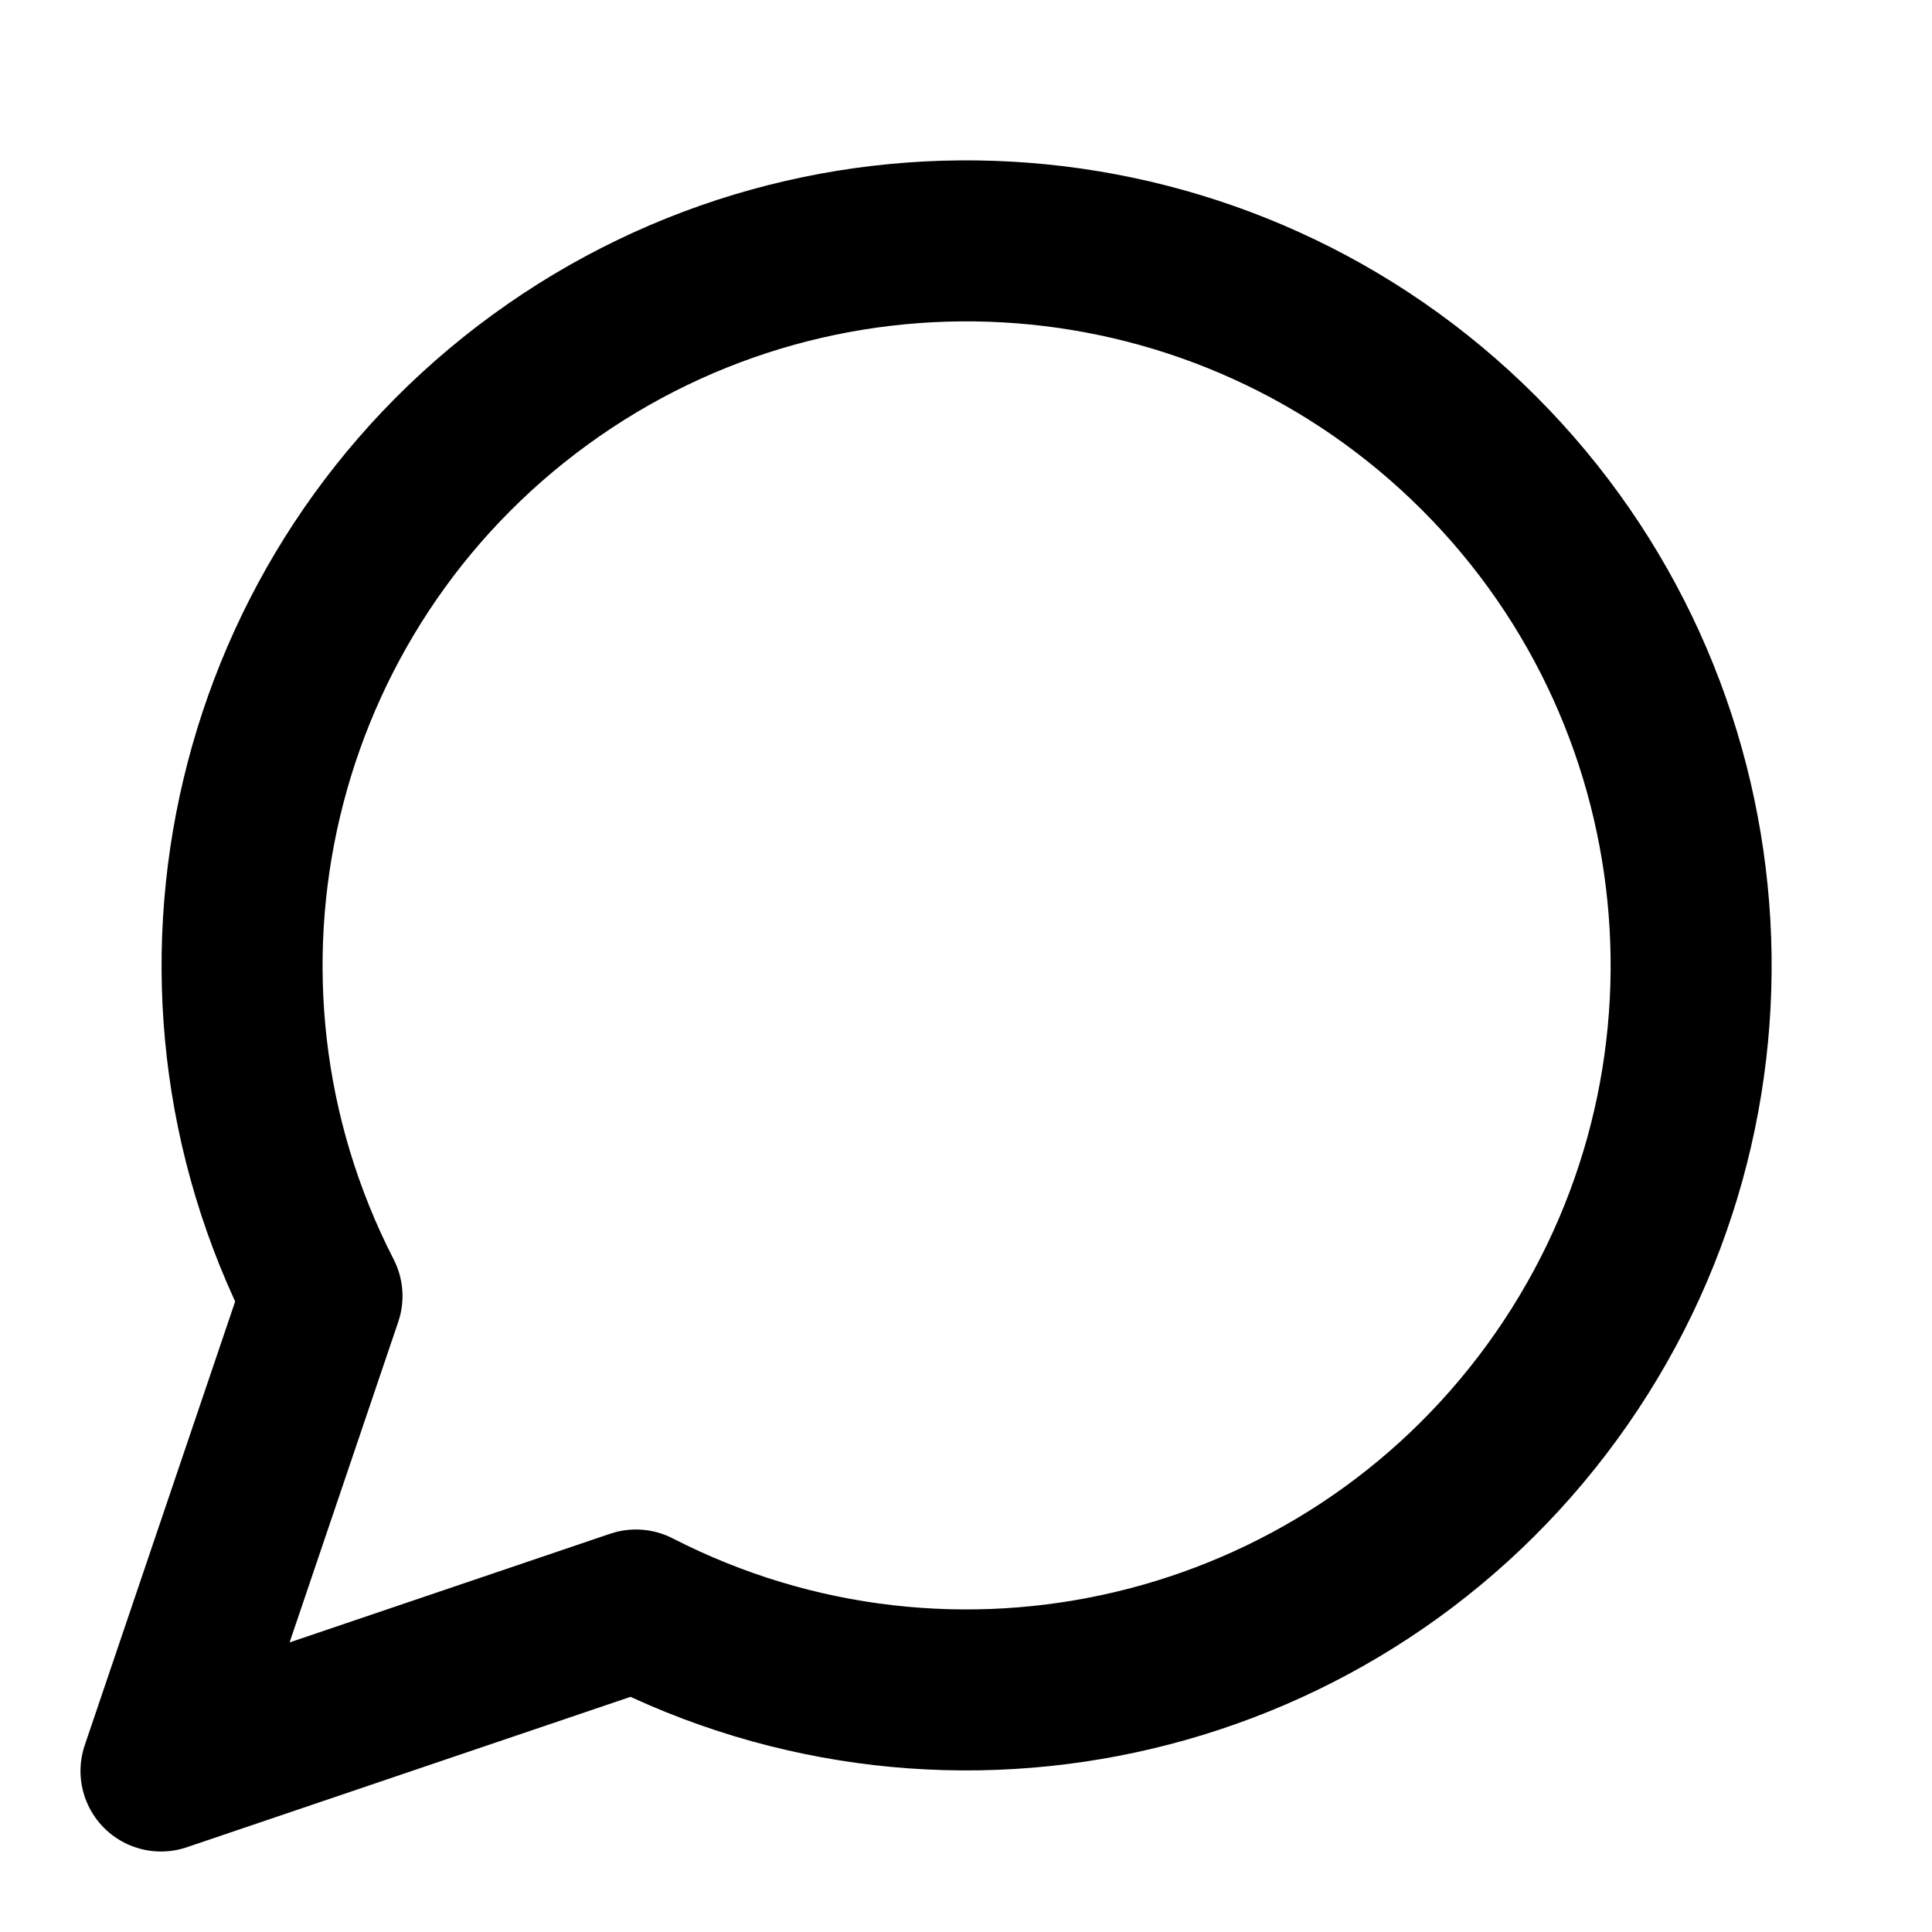
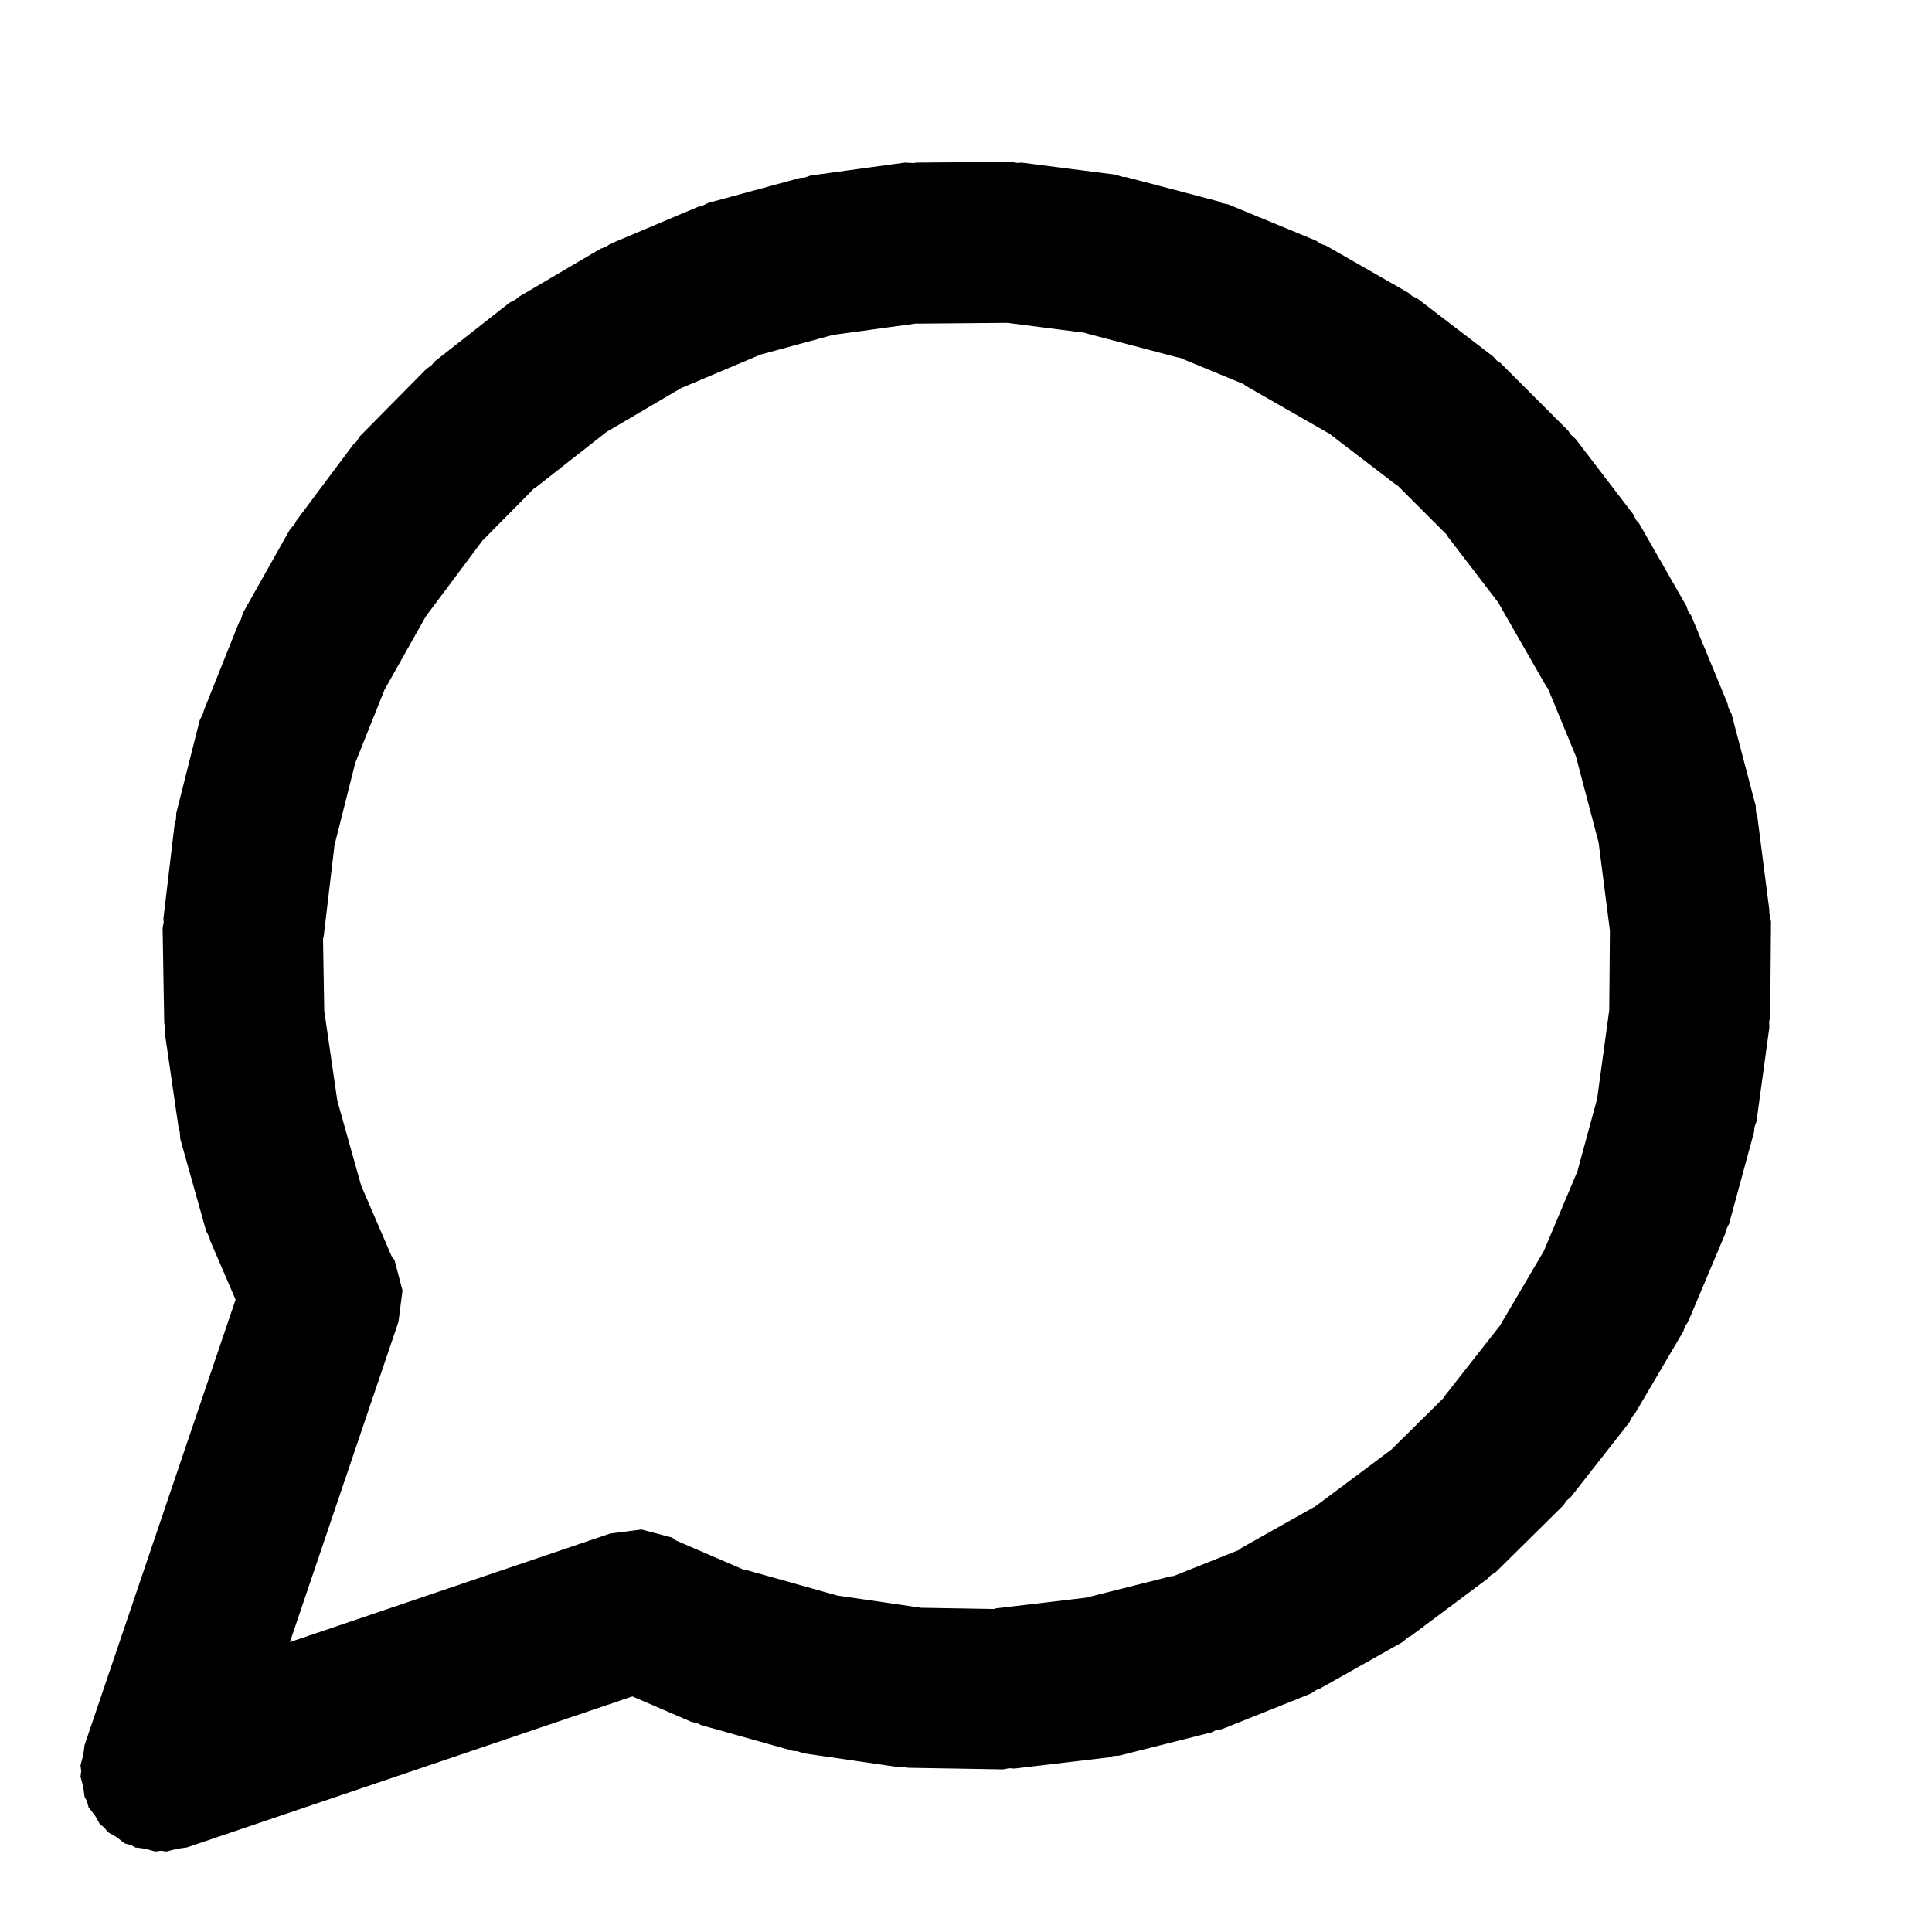
- <svg xmlns="http://www.w3.org/2000/svg" width="24" height="24" viewBox="0 0 24 24" fill="none" stroke="#000000" stroke-width="2" stroke-linecap="round" stroke-linejoin="round">
-   <path d="M7.9 20A9 9 0 1 0 4 16.1L2 22Z" />
+ <svg xmlns="http://www.w3.org/2000/svg" width="24" height="24" viewBox="0 0 24 24" fill="#000000">
+   <path d="M7.5 20.92l-0.32 -0.22l-0.21 -0.33l-0.07 -0.38l0.08 -0.38l0.22 -0.32l0.33 -0.21l0.38 -0.07l0.38 0.08l1.09 0.47l0.32 0.22l0.21 0.33l0.07 0.38l-0.08 0.38l-0.22 0.32l-0.33 0.21l-0.38 0.07l-0.38 -0.08ZM8.71 21.43l-0.35 -0.18l-0.25 -0.3l-0.12 -0.37l0.03 -0.39l0.18 -0.35l0.3 -0.25l0.37 -0.12l0.39 0.03l1.14 0.32l0.35 0.18l0.25 0.3l0.12 0.37l-0.03 0.39l-0.18 0.35l-0.3 0.25l-0.37 0.12l-0.39 -0.03ZM9.98 21.78l-0.37 -0.13l-0.29 -0.26l-0.17 -0.35l-0.02 -0.39l0.13 -0.37l0.26 -0.29l0.35 -0.17l0.39 -0.02l1.17 0.17l0.37 0.13l0.29 0.26l0.17 0.35l0.02 0.39l-0.13 0.37l-0.26 0.29l-0.35 0.17l-0.39 0.02ZM11.28 21.96l-0.38 -0.08l-0.32 -0.22l-0.21 -0.33l-0.07 -0.38l0.08 -0.38l0.22 -0.32l0.33 -0.21l0.38 -0.07l1.18 0.02l0.38 0.08l0.32 0.22l0.21 0.33l0.07 0.38l-0.08 0.38l-0.22 0.32l-0.33 0.21l-0.38 0.07ZM12.6 21.97l-0.39 -0.03l-0.35 -0.18l-0.25 -0.3l-0.12 -0.37l0.03 -0.39l0.18 -0.35l0.3 -0.25l0.37 -0.12l1.18 -0.14l0.39 0.03l0.35 0.18l0.25 0.3l0.12 0.37l-0.03 0.39l-0.18 0.35l-0.3 0.25l-0.37 0.12ZM13.9 21.81l-0.39 0.02l-0.37 -0.13l-0.29 -0.26l-0.17 -0.35l-0.02 -0.39l0.13 -0.37l0.26 -0.29l0.35 -0.17l1.15 -0.29l0.39 -0.02l0.37 0.13l0.29 0.26l0.17 0.35l0.02 0.39l-0.13 0.37l-0.26 0.29l-0.35 0.17ZM15.18 21.48l-0.38 0.07l-0.38 -0.08l-0.32 -0.22l-0.21 -0.33l-0.07 -0.38l0.08 -0.38l0.22 -0.32l0.33 -0.21l1.1 -0.44l0.38 -0.07l0.38 0.08l0.32 0.22l0.21 0.33l0.07 0.38l-0.08 0.38l-0.22 0.32l-0.33 0.21ZM16.39 20.98l-0.37 0.12l-0.39 -0.03l-0.35 -0.18l-0.25 -0.3l-0.12 -0.37l0.03 -0.39l0.18 -0.35l0.3 -0.25l1.03 -0.58l0.37 -0.12l0.39 0.03l0.35 0.18l0.25 0.3l0.12 0.37l-0.03 0.39l-0.18 0.35l-0.3 0.25ZM17.53 20.32l-0.35 0.17l-0.39 0.02l-0.37 -0.13l-0.29 -0.26l-0.17 -0.35l-0.02 -0.39l0.13 -0.37l0.26 -0.29l0.95 -0.71l0.35 -0.17l0.39 -0.02l0.37 0.13l0.29 0.26l0.17 0.35l0.02 0.39l-0.13 0.37l-0.26 0.29ZM18.58 19.53l-0.33 0.21l-0.38 0.07l-0.38 -0.08l-0.32 -0.22l-0.21 -0.33l-0.07 -0.38l0.08 -0.38l0.22 -0.32l0.84 -0.83l0.33 -0.21l0.38 -0.07l0.38 0.08l0.32 0.22l0.21 0.33l0.07 0.38l-0.08 0.38l-0.22 0.32ZM19.51 18.6l-0.3 0.25l-0.37 0.12l-0.39 -0.03l-0.35 -0.18l-0.25 -0.3l-0.12 -0.37l0.03 -0.39l0.18 -0.35l0.73 -0.93l0.3 -0.25l0.37 -0.12l0.39 0.03l0.35 0.18l0.25 0.3l0.12 0.37l-0.03 0.39l-0.18 0.35ZM20.31 17.56l-0.26 0.29l-0.35 0.17l-0.39 0.02l-0.37 -0.13l-0.29 -0.26l-0.17 -0.35l-0.02 -0.39l0.13 -0.37l0.6 -1.02l0.26 -0.29l0.35 -0.17l0.39 -0.02l0.37 0.13l0.29 0.26l0.17 0.35l0.02 0.39l-0.13 0.37ZM20.97 16.42l-0.22 0.32l-0.33 0.21l-0.38 0.07l-0.38 -0.08l-0.32 -0.22l-0.21 -0.33l-0.07 -0.38l0.08 -0.38l0.46 -1.09l0.22 -0.32l0.33 -0.21l0.38 -0.07l0.38 0.08l0.32 0.22l0.21 0.33l0.07 0.38l-0.08 0.38ZM21.48 15.2l-0.17 0.35l-0.29 0.26l-0.37 0.12l-0.39 -0.03l-0.35 -0.17l-0.26 -0.29l-0.12 -0.37l0.03 -0.39l0.31 -1.14l0.17 -0.35l0.29 -0.26l0.37 -0.12l0.39 0.03l0.35 0.17l0.26 0.29l0.12 0.37l-0.03 0.39ZM21.82 13.93l-0.13 0.37l-0.26 0.29l-0.35 0.17l-0.39 0.02l-0.37 -0.13l-0.29 -0.26l-0.17 -0.35l-0.02 -0.39l0.16 -1.17l0.13 -0.37l0.26 -0.29l0.35 -0.17l0.39 -0.02l0.37 0.13l0.29 0.26l0.17 0.35l0.02 0.39ZM21.99 12.63l-0.08 0.38l-0.22 0.32l-0.33 0.22l-0.38 0.07l-0.38 -0.08l-0.32 -0.22l-0.22 -0.33l-0.07 -0.38l0.01 -1.18l0.08 -0.38l0.22 -0.32l0.33 -0.22l0.38 -0.07l0.38 0.08l0.32 0.22l0.22 0.33l0.07 0.38ZM21.98 11.31l-0.03 0.39l-0.17 0.35l-0.29 0.26l-0.37 0.12l-0.39 -0.03l-0.35 -0.17l-0.26 -0.29l-0.12 -0.37l-0.15 -1.17l0.03 -0.39l0.17 -0.35l0.29 -0.26l0.37 -0.12l0.39 0.03l0.35 0.17l0.26 0.29l0.12 0.37ZM21.81 10.01l0.02 0.39l-0.13 0.37l-0.26 0.29l-0.35 0.17l-0.39 0.02l-0.37 -0.13l-0.29 -0.26l-0.17 -0.35l-0.3 -1.14l-0.02 -0.39l0.13 -0.37l0.26 -0.29l0.35 -0.17l0.39 -0.02l0.37 0.13l0.29 0.26l0.17 0.35ZM21.46 8.74l0.08 0.38l-0.08 0.38l-0.22 0.32l-0.32 0.22l-0.38 0.08l-0.38 -0.08l-0.32 -0.22l-0.22 -0.32l-0.45 -1.09l-0.08 -0.38l0.08 -0.38l0.22 -0.32l0.32 -0.22l0.38 -0.08l0.38 0.08l0.32 0.22l0.22 0.32ZM20.95 7.53l0.12 0.37l-0.03 0.39l-0.17 0.35l-0.29 0.26l-0.37 0.12l-0.39 -0.03l-0.35 -0.17l-0.26 -0.29l-0.59 -1.03l-0.12 -0.37l0.03 -0.39l0.17 -0.35l0.29 -0.26l0.37 -0.12l0.39 0.03l0.35 0.17l0.26 0.29ZM20.29 6.39l0.17 0.35l0.03 0.39l-0.13 0.37l-0.26 0.29l-0.35 0.17l-0.39 0.03l-0.37 -0.13l-0.29 -0.26l-0.72 -0.94l-0.17 -0.35l-0.03 -0.39l0.13 -0.37l0.26 -0.29l0.35 -0.17l0.39 -0.03l0.37 0.13l0.29 0.26ZM19.48 5.35l0.22 0.32l0.08 0.38l-0.08 0.38l-0.22 0.32l-0.32 0.22l-0.38 0.08l-0.38 -0.08l-0.32 -0.22l-0.84 -0.84l-0.22 -0.32l-0.08 -0.38l0.08 -0.38l0.22 -0.32l0.32 -0.22l0.38 -0.08l0.38 0.08l0.32 0.22ZM18.55 4.43l0.26 0.29l0.13 0.37l-0.03 0.39l-0.17 0.35l-0.29 0.26l-0.37 0.13l-0.39 -0.03l-0.35 -0.17l-0.94 -0.72l-0.26 -0.29l-0.13 -0.37l0.03 -0.39l0.17 -0.35l0.29 -0.26l0.37 -0.13l0.39 0.03l0.35 0.17ZM17.5 3.64l0.29 0.26l0.17 0.35l0.03 0.39l-0.12 0.37l-0.26 0.29l-0.35 0.17l-0.39 0.03l-0.37 -0.12l-1.03 -0.59l-0.29 -0.26l-0.17 -0.35l-0.03 -0.39l0.12 -0.37l0.26 -0.29l0.35 -0.17l0.39 -0.03l0.37 0.12ZM16.35 2.99l0.32 0.22l0.22 0.32l0.08 0.38l-0.08 0.38l-0.22 0.32l-0.32 0.22l-0.38 0.08l-0.38 -0.08l-1.09 -0.45l-0.32 -0.22l-0.22 -0.32l-0.08 -0.38l0.08 -0.38l0.22 -0.32l0.32 -0.22l0.38 -0.08l0.38 0.08ZM15.13 2.5l0.35 0.17l0.26 0.29l0.13 0.37l-0.02 0.39l-0.17 0.35l-0.29 0.26l-0.37 0.13l-0.39 -0.02l-1.14 -0.3l-0.35 -0.17l-0.26 -0.29l-0.13 -0.37l0.02 -0.39l0.17 -0.35l0.29 -0.26l0.37 -0.13l0.39 0.02ZM13.86 2.17l0.37 0.12l0.29 0.26l0.17 0.35l0.03 0.39l-0.12 0.37l-0.26 0.29l-0.35 0.17l-0.39 0.03l-1.17 -0.15l-0.37 -0.12l-0.29 -0.26l-0.17 -0.35l-0.03 -0.39l0.12 -0.37l0.26 -0.29l0.35 -0.17l0.39 -0.03ZM12.56 2.01l0.38 0.07l0.33 0.22l0.22 0.32l0.08 0.38l-0.07 0.38l-0.22 0.33l-0.32 0.22l-0.38 0.08l-1.18 0.01l-0.38 -0.07l-0.33 -0.22l-0.22 -0.32l-0.08 -0.38l0.07 -0.38l0.22 -0.33l0.32 -0.22l0.38 -0.08ZM11.24 2.02l0.39 0.02l0.35 0.17l0.26 0.29l0.13 0.37l-0.02 0.39l-0.17 0.35l-0.29 0.26l-0.37 0.13l-1.17 0.16l-0.39 -0.02l-0.35 -0.17l-0.26 -0.29l-0.13 -0.37l0.02 -0.39l0.17 -0.35l0.29 -0.26l0.37 -0.13ZM9.94 2.21l0.39 -0.03l0.37 0.12l0.29 0.26l0.17 0.35l0.03 0.39l-0.12 0.37l-0.26 0.29l-0.35 0.17l-1.14 0.31l-0.39 0.03l-0.37 -0.12l-0.29 -0.26l-0.17 -0.35l-0.03 -0.39l0.12 -0.37l0.26 -0.29l0.35 -0.17ZM8.67 2.57l0.38 -0.08l0.38 0.07l0.33 0.21l0.22 0.32l0.08 0.38l-0.07 0.38l-0.21 0.33l-0.32 0.22l-1.09 0.46l-0.38 0.08l-0.38 -0.07l-0.33 -0.21l-0.22 -0.32l-0.08 -0.38l0.07 -0.38l0.21 -0.33l0.32 -0.22ZM7.46 3.09l0.37 -0.13l0.39 0.02l0.35 0.17l0.26 0.29l0.13 0.37l-0.02 0.39l-0.17 0.35l-0.29 0.26l-1.02 0.6l-0.37 0.13l-0.39 -0.02l-0.35 -0.17l-0.26 -0.29l-0.13 -0.37l0.02 -0.39l0.17 -0.35l0.29 -0.26ZM6.33 3.76l0.35 -0.18l0.39 -0.03l0.37 0.12l0.3 0.25l0.18 0.35l0.03 0.39l-0.12 0.37l-0.25 0.3l-0.93 0.73l-0.35 0.18l-0.39 0.03l-0.37 -0.12l-0.3 -0.25l-0.18 -0.35l-0.03 -0.39l0.12 -0.37l0.25 -0.3ZM5.3 4.58l0.32 -0.22l0.38 -0.08l0.38 0.07l0.33 0.21l0.22 0.32l0.08 0.38l-0.07 0.38l-0.21 0.33l-0.83 0.84l-0.32 0.22l-0.38 0.08l-0.38 -0.07l-0.33 -0.21l-0.22 -0.32l-0.08 -0.38l0.07 -0.38l0.21 -0.33ZM4.39 5.52l0.29 -0.26l0.37 -0.13l0.39 0.02l0.35 0.17l0.26 0.29l0.13 0.37l-0.02 0.39l-0.17 0.35l-0.71 0.95l-0.29 0.26l-0.37 0.13l-0.39 -0.02l-0.35 -0.17l-0.26 -0.29l-0.13 -0.37l0.02 -0.39l0.17 -0.35ZM3.6 6.58l0.25 -0.3l0.35 -0.18l0.39 -0.03l0.37 0.12l0.3 0.25l0.18 0.35l0.03 0.39l-0.12 0.37l-0.58 1.03l-0.25 0.3l-0.35 0.18l-0.39 0.03l-0.37 -0.12l-0.3 -0.25l-0.18 -0.35l-0.03 -0.39l0.12 -0.37ZM2.97 7.73l0.21 -0.33l0.32 -0.22l0.38 -0.08l0.38 0.07l0.33 0.21l0.22 0.32l0.08 0.38l-0.07 0.38l-0.44 1.1l-0.21 0.33l-0.32 0.22l-0.38 0.08l-0.38 -0.07l-0.33 -0.21l-0.22 -0.32l-0.08 -0.38l0.07 -0.38ZM2.48 8.95l0.17 -0.35l0.29 -0.26l0.37 -0.13l0.39 0.02l0.35 0.17l0.26 0.29l0.13 0.37l-0.02 0.39l-0.29 1.15l-0.17 0.35l-0.29 0.26l-0.37 0.13l-0.39 -0.02l-0.35 -0.17l-0.26 -0.29l-0.13 -0.37l0.02 -0.39ZM2.17 10.23l0.12 -0.37l0.25 -0.3l0.35 -0.18l0.39 -0.03l0.37 0.12l0.3 0.25l0.18 0.35l0.03 0.39l-0.14 1.18l-0.12 0.37l-0.25 0.3l-0.35 0.18l-0.39 0.03l-0.37 -0.12l-0.3 -0.25l-0.18 -0.35l-0.03 -0.39ZM2.02 11.53l0.07 -0.38l0.21 -0.33l0.32 -0.22l0.38 -0.08l0.38 0.07l0.33 0.21l0.22 0.32l0.08 0.38l0.02 1.18l-0.07 0.38l-0.21 0.33l-0.32 0.22l-0.38 0.08l-0.38 -0.07l-0.33 -0.21l-0.22 -0.32l-0.08 -0.38ZM2.05 12.85l0.02 -0.39l0.17 -0.35l0.29 -0.26l0.37 -0.13l0.39 0.02l0.35 0.17l0.26 0.29l0.13 0.37l0.17 1.17l-0.02 0.39l-0.17 0.35l-0.29 0.26l-0.37 0.13l-0.39 -0.02l-0.35 -0.17l-0.26 -0.29l-0.13 -0.37ZM2.24 14.15l-0.03 -0.39l0.12 -0.37l0.25 -0.3l0.35 -0.18l0.39 -0.03l0.37 0.12l0.3 0.25l0.18 0.35l0.32 1.14l0.03 0.39l-0.12 0.37l-0.25 0.3l-0.35 0.18l-0.39 0.03l-0.37 -0.12l-0.3 -0.25l-0.18 -0.35ZM2.61 15.41l-0.08 -0.38l0.07 -0.38l0.21 -0.33l0.32 -0.22l0.38 -0.08l0.38 0.07l0.33 0.21l0.22 0.32l0.47 1.09l0.08 0.38l-0.07 0.38l-0.21 0.33l-0.32 0.22l-0.38 0.08l-0.38 -0.07l-0.33 -0.21l-0.22 -0.32ZM3.05 15.78l0.19 -0.34l0.31 -0.24l0.38 -0.1l0.39 0.05l0.34 0.19l0.24 0.31l0.1 0.38l-0.05 0.39l-2 5.9l-0.19 0.34l-0.31 0.24l-0.38 0.1l-0.39 -0.05l-0.34 -0.19l-0.24 -0.31l-0.1 -0.38l0.05 -0.39ZM2.32 22.95l-0.39 0.05l-0.38 -0.1l-0.31 -0.24l-0.19 -0.34l-0.05 -0.39l0.1 -0.38l0.24 -0.31l0.34 -0.19l5.9 -2l0.39 -0.05l0.38 0.1l0.31 0.24l0.19 0.34l0.05 0.39l-0.1 0.38l-0.24 0.31l-0.34 0.19Z" />
</svg>
